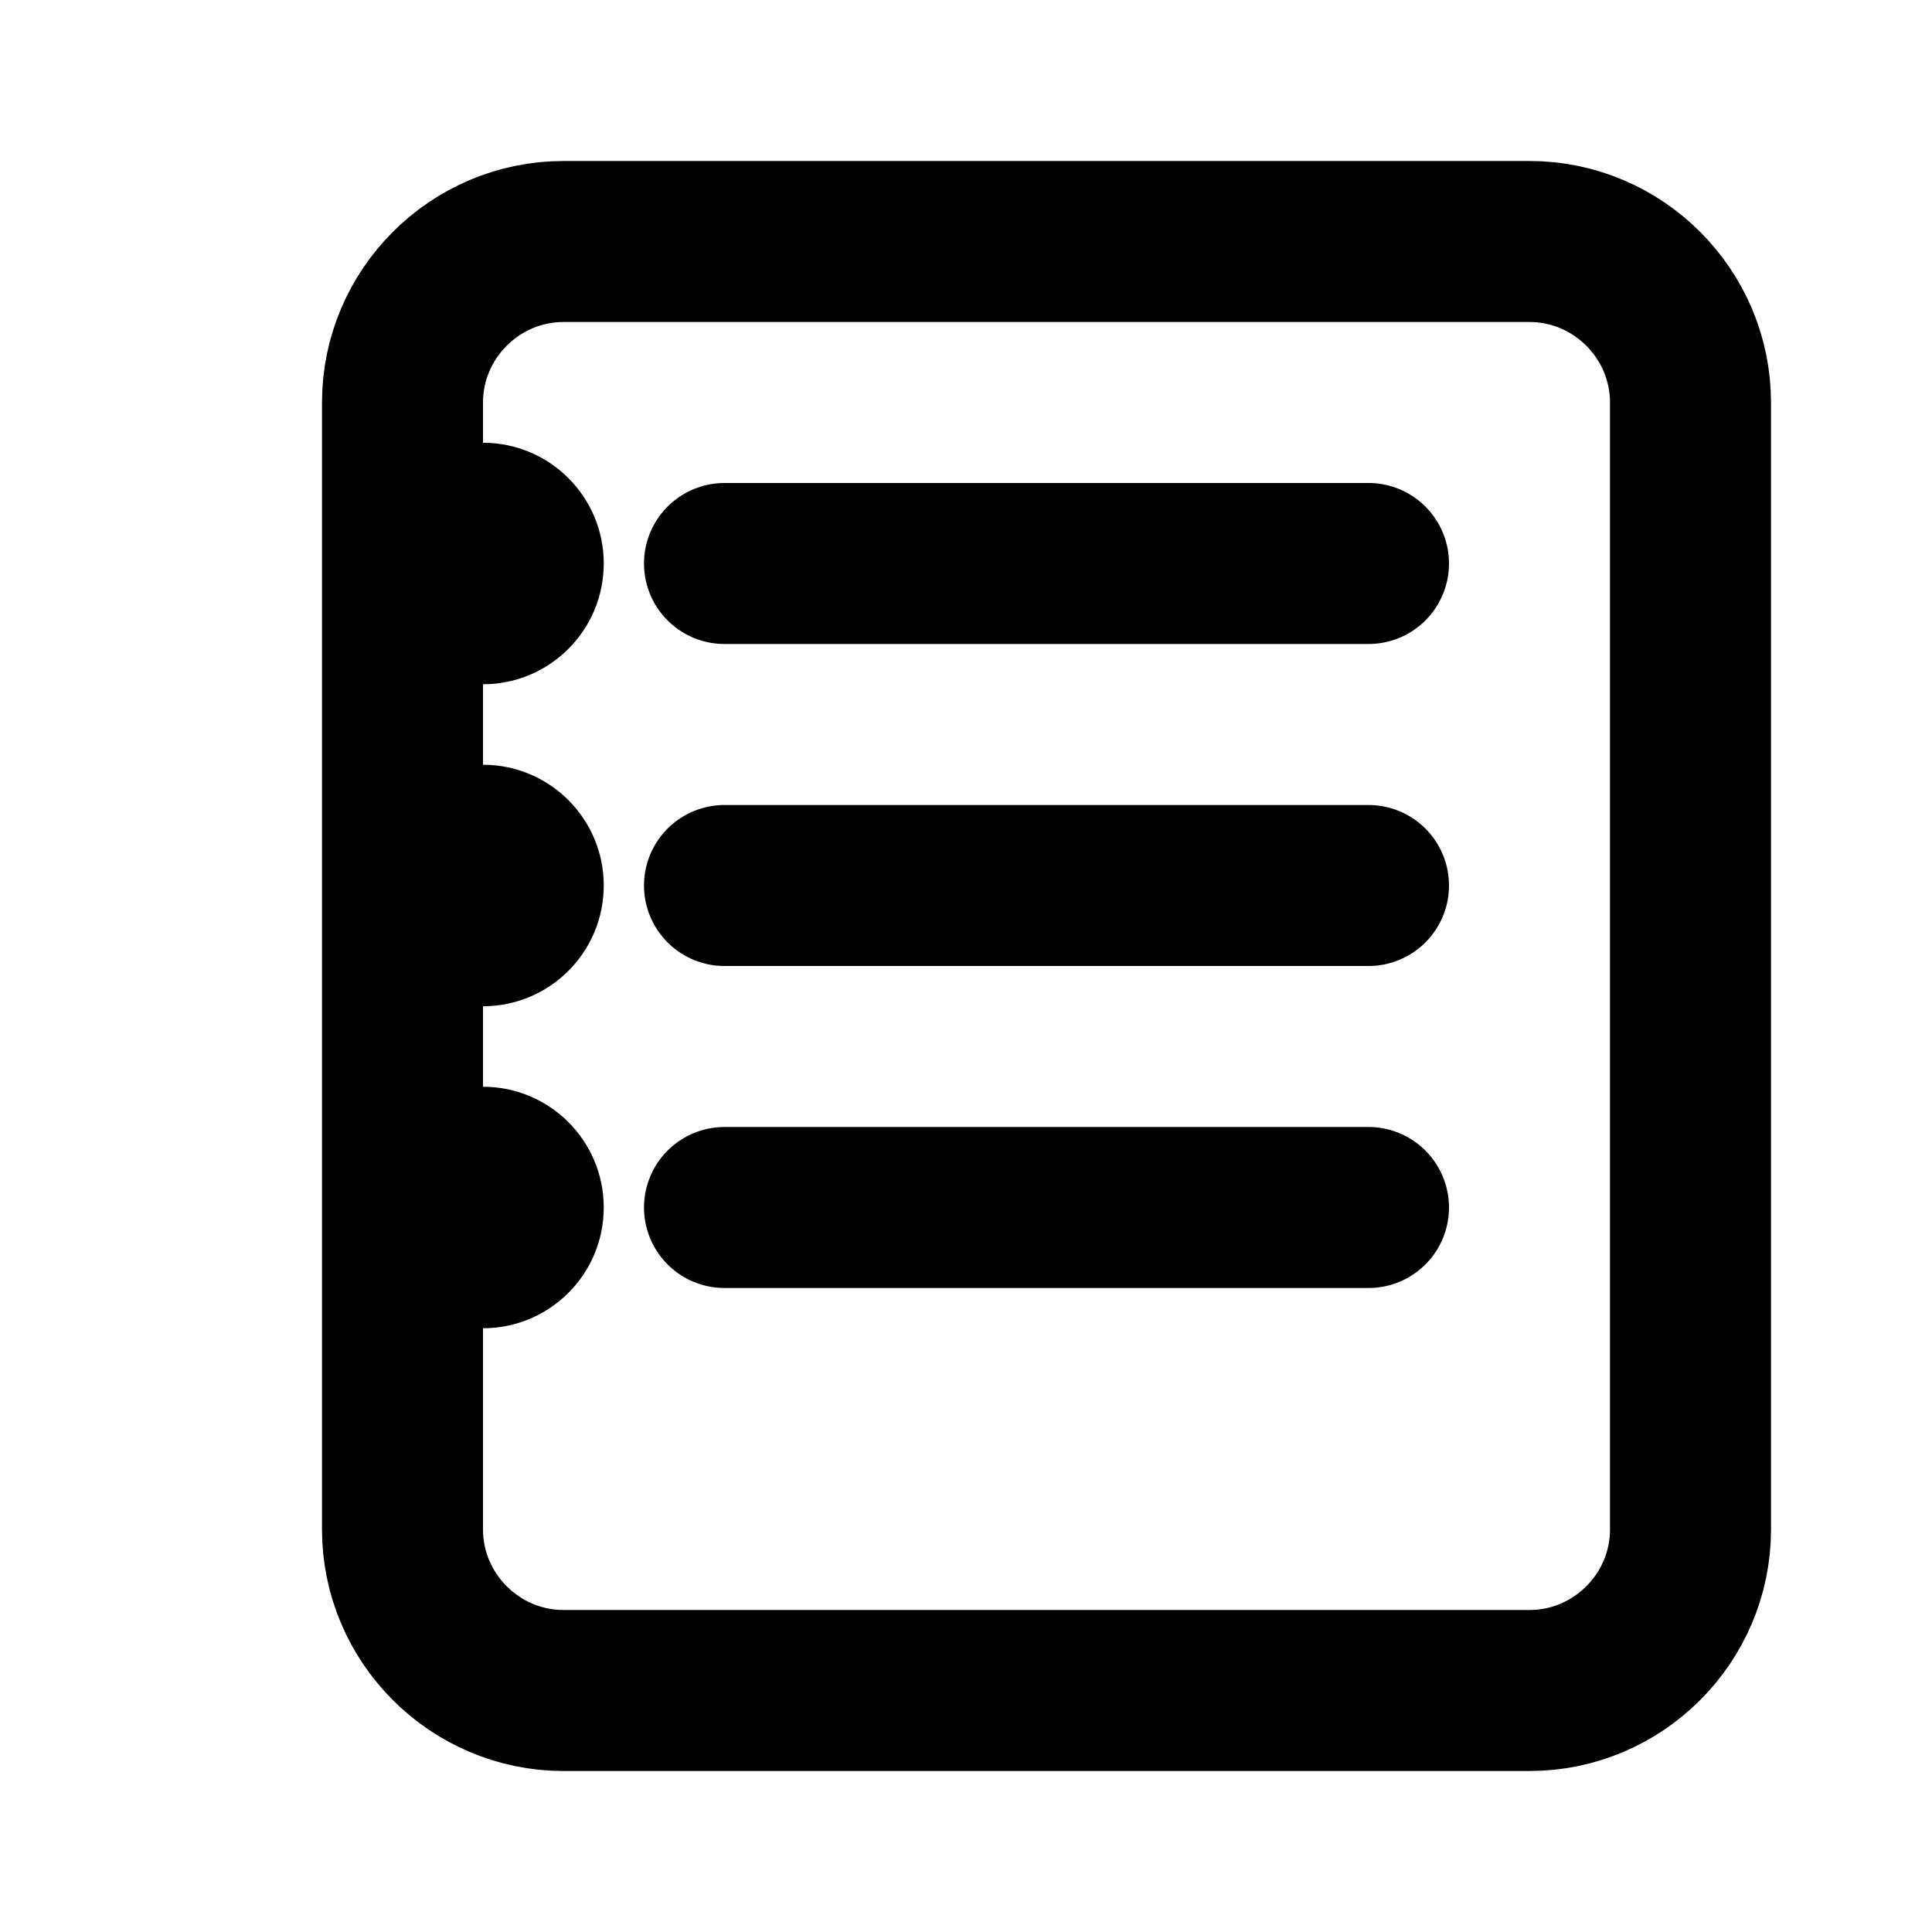
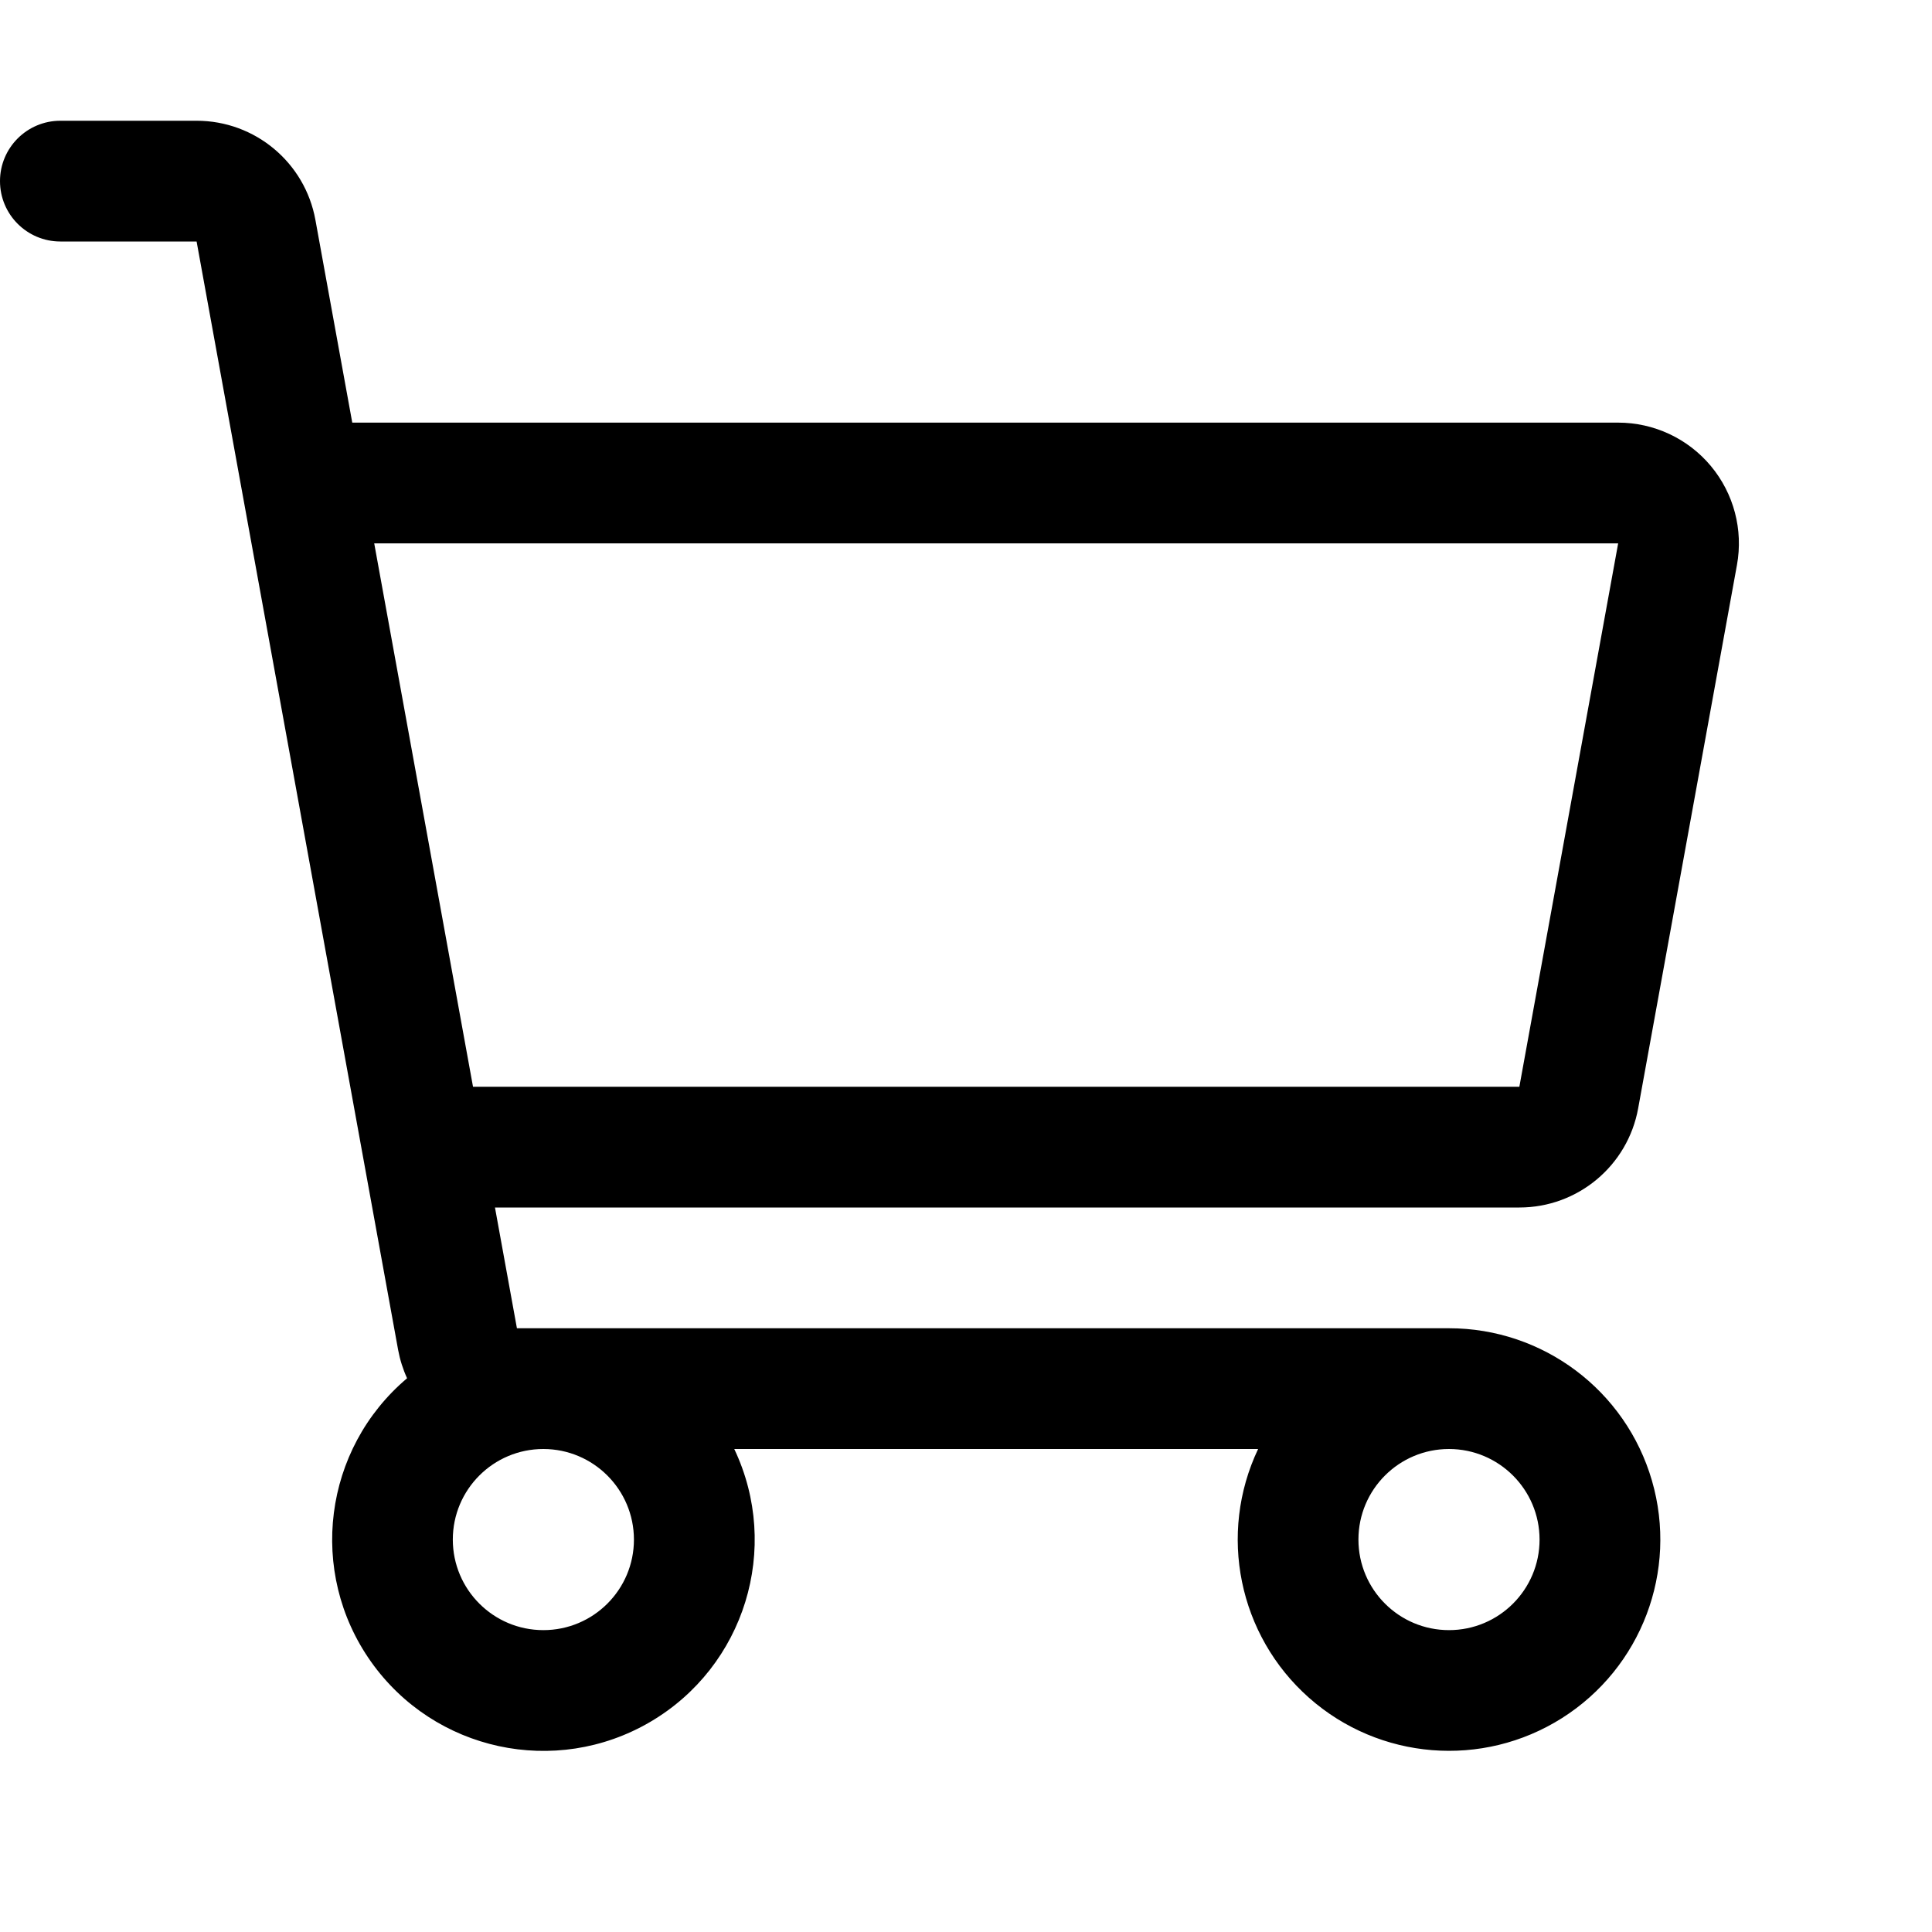
- <svg xmlns="http://www.w3.org/2000/svg" viewBox="0 0 24 24">
-   <path d="M7 3C5.9 3 5 3.9 5 5V19C5 20.1 5.9 21 7 21H19C20.1 21 21 20.1 21 19V5C21 3.9 20.1 3 19 3H7Z" fill="none" stroke="currentColor" stroke-width="2" stroke-linejoin="round" />
-   <path d="M9 7H17" stroke="currentColor" stroke-width="2" stroke-linecap="round" />
-   <path d="M9 11H17" stroke="currentColor" stroke-width="2" stroke-linecap="round" />
-   <path d="M9 15H17" stroke="currentColor" stroke-width="2" stroke-linecap="round" />
-   <circle cx="6" cy="7" r="1.5" fill="currentColor" />
-   <circle cx="6" cy="11" r="1.5" fill="currentColor" />
-   <circle cx="6" cy="15" r="1.5" fill="currentColor" />
+ <svg xmlns="http://www.w3.org/2000/svg" id="Flat" viewBox="0 0 256 256">
+   <path d="M217.065,146.862l13.091-72A16.001,16.001,0,0,0,214.414,56H46.677L41.793,29.138A15.992,15.992,0,0,0,26.051,16H8A8,8,0,0,0,8,32H26.051L52.753,178.862a16.003,16.003,0,0,0,1.187,3.765A27.993,27.993,0,1,0,97.293,192H166.707A27.997,27.997,0,1,0,192,176H68.495l-2.909-16h135.737A15.992,15.992,0,0,0,217.065,146.862ZM84,204a12,12,0,1,1-12-12A12.013,12.013,0,0,1,84,204Zm120,0a12,12,0,1,1-12-12A12.013,12.013,0,0,1,204,204ZM49.586,72H214.414l-13.091,72H62.677Z" />
</svg>
